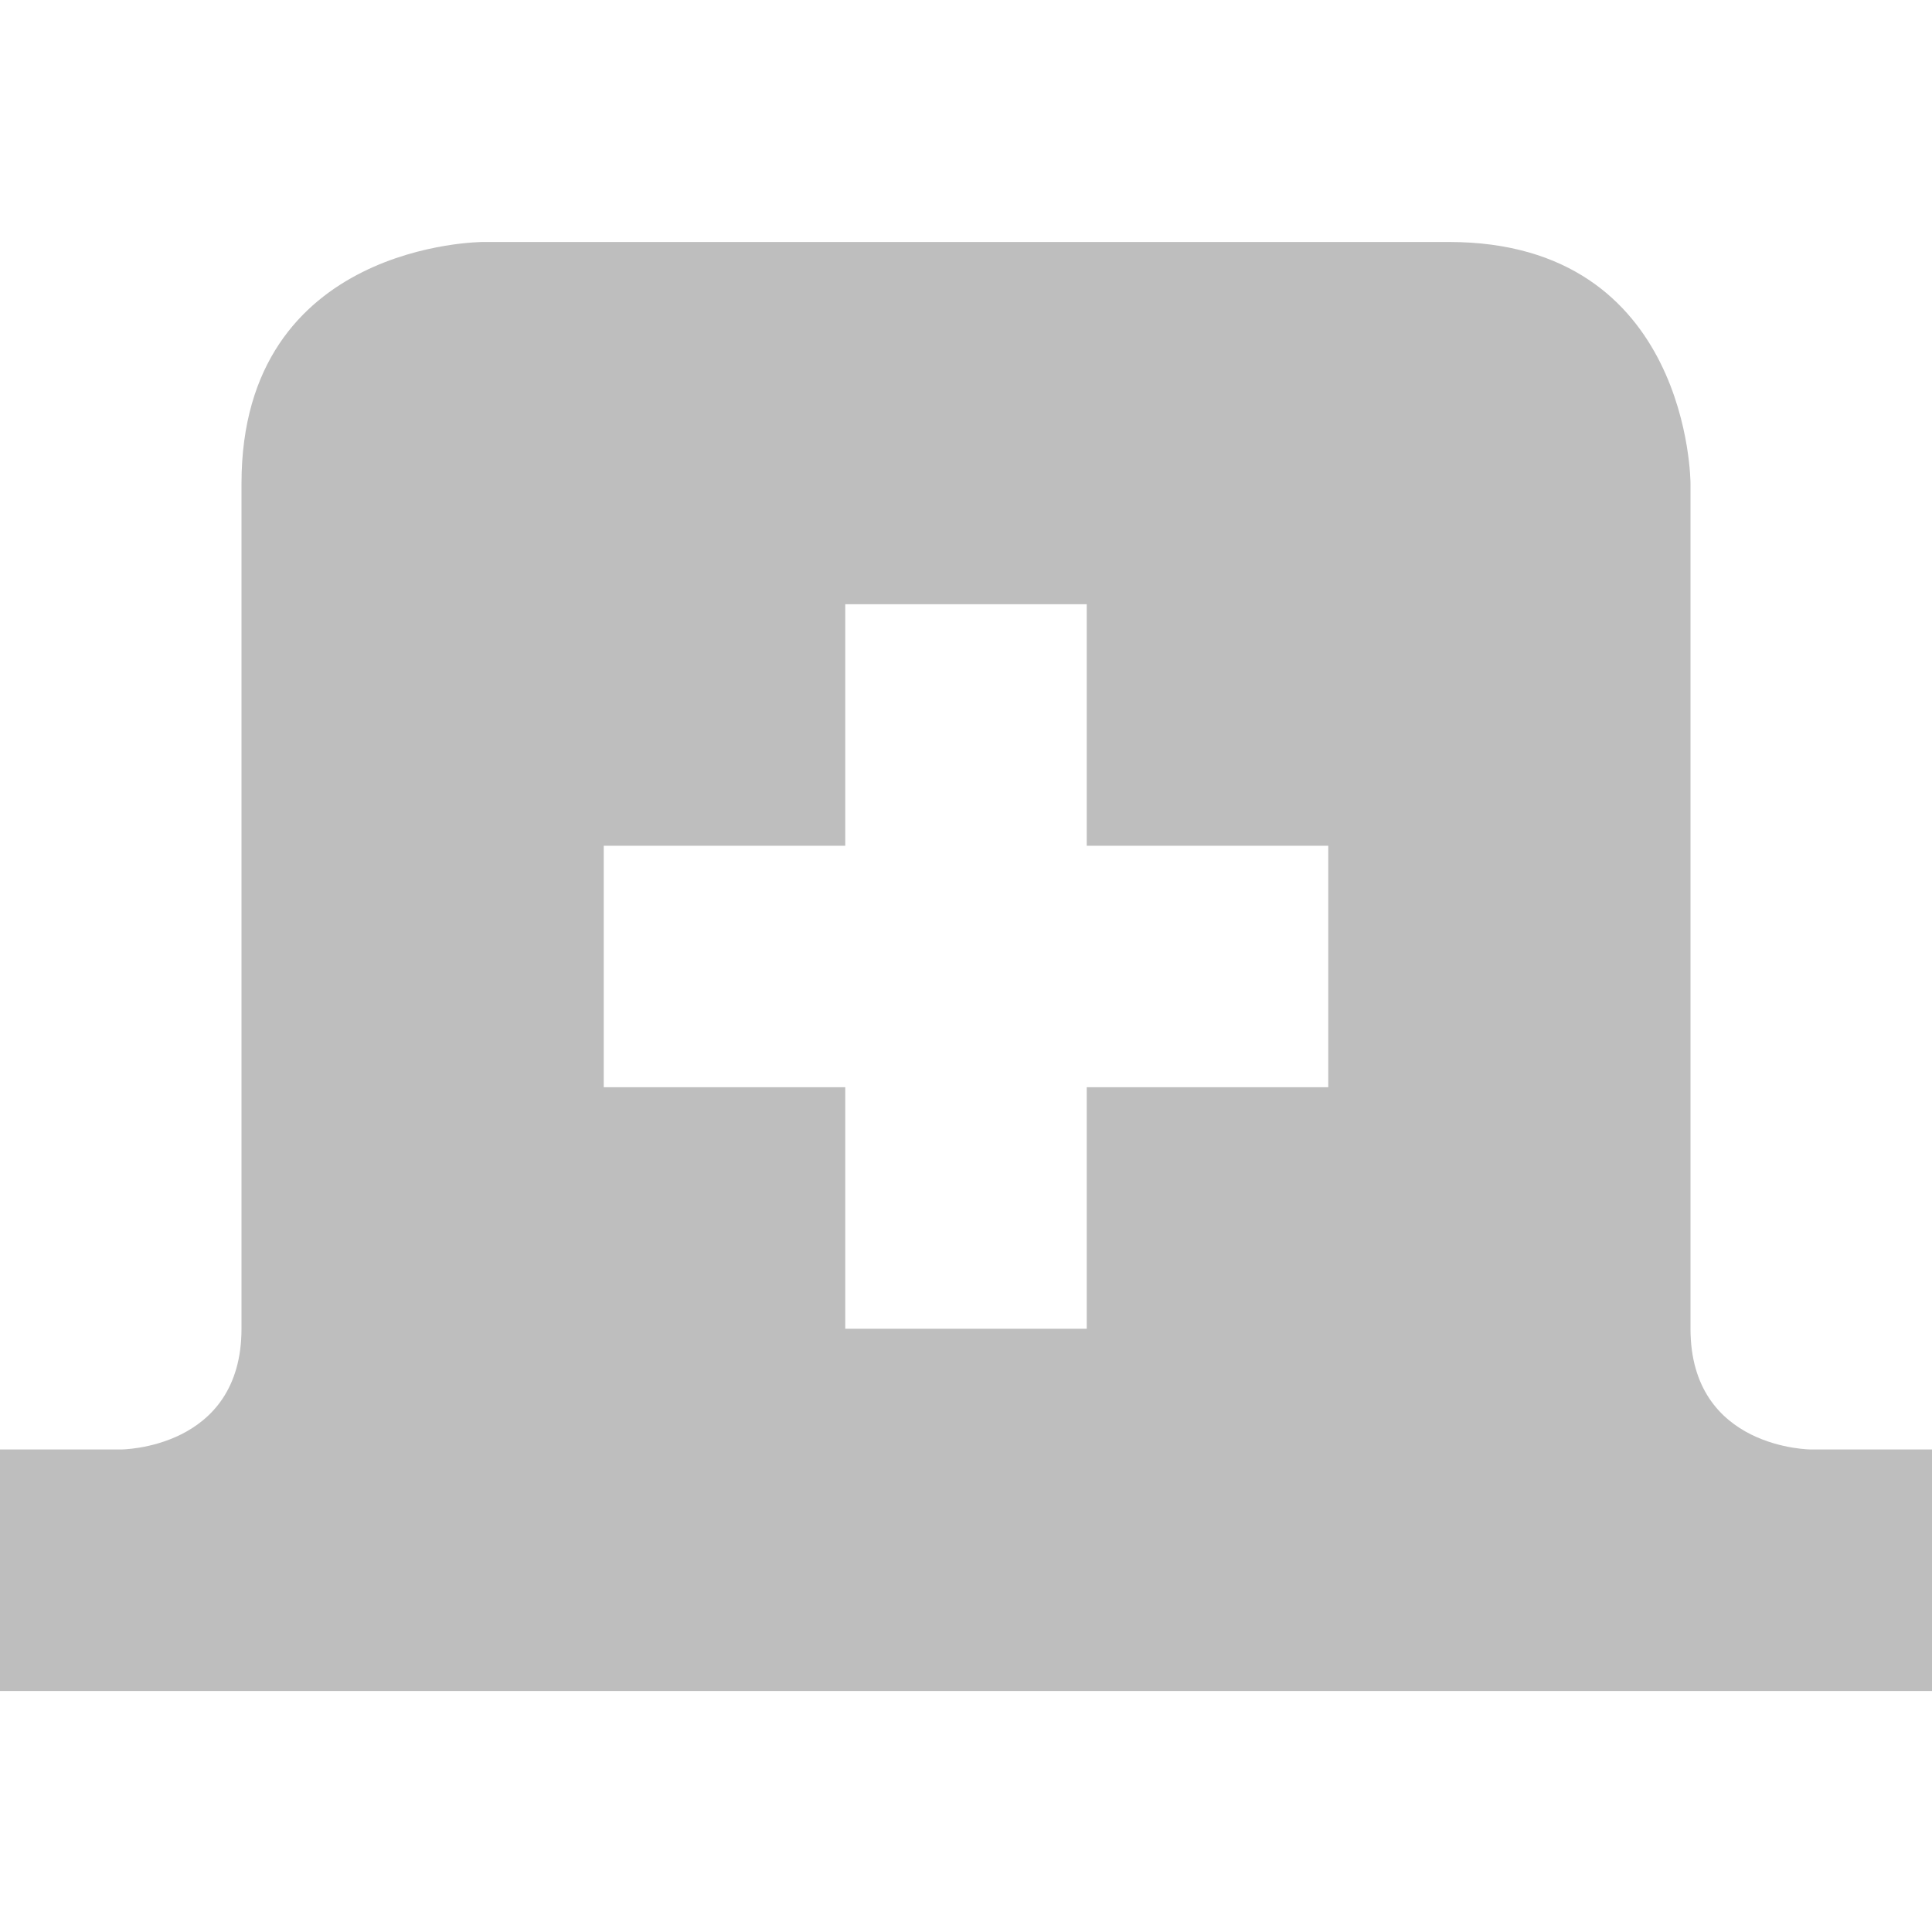
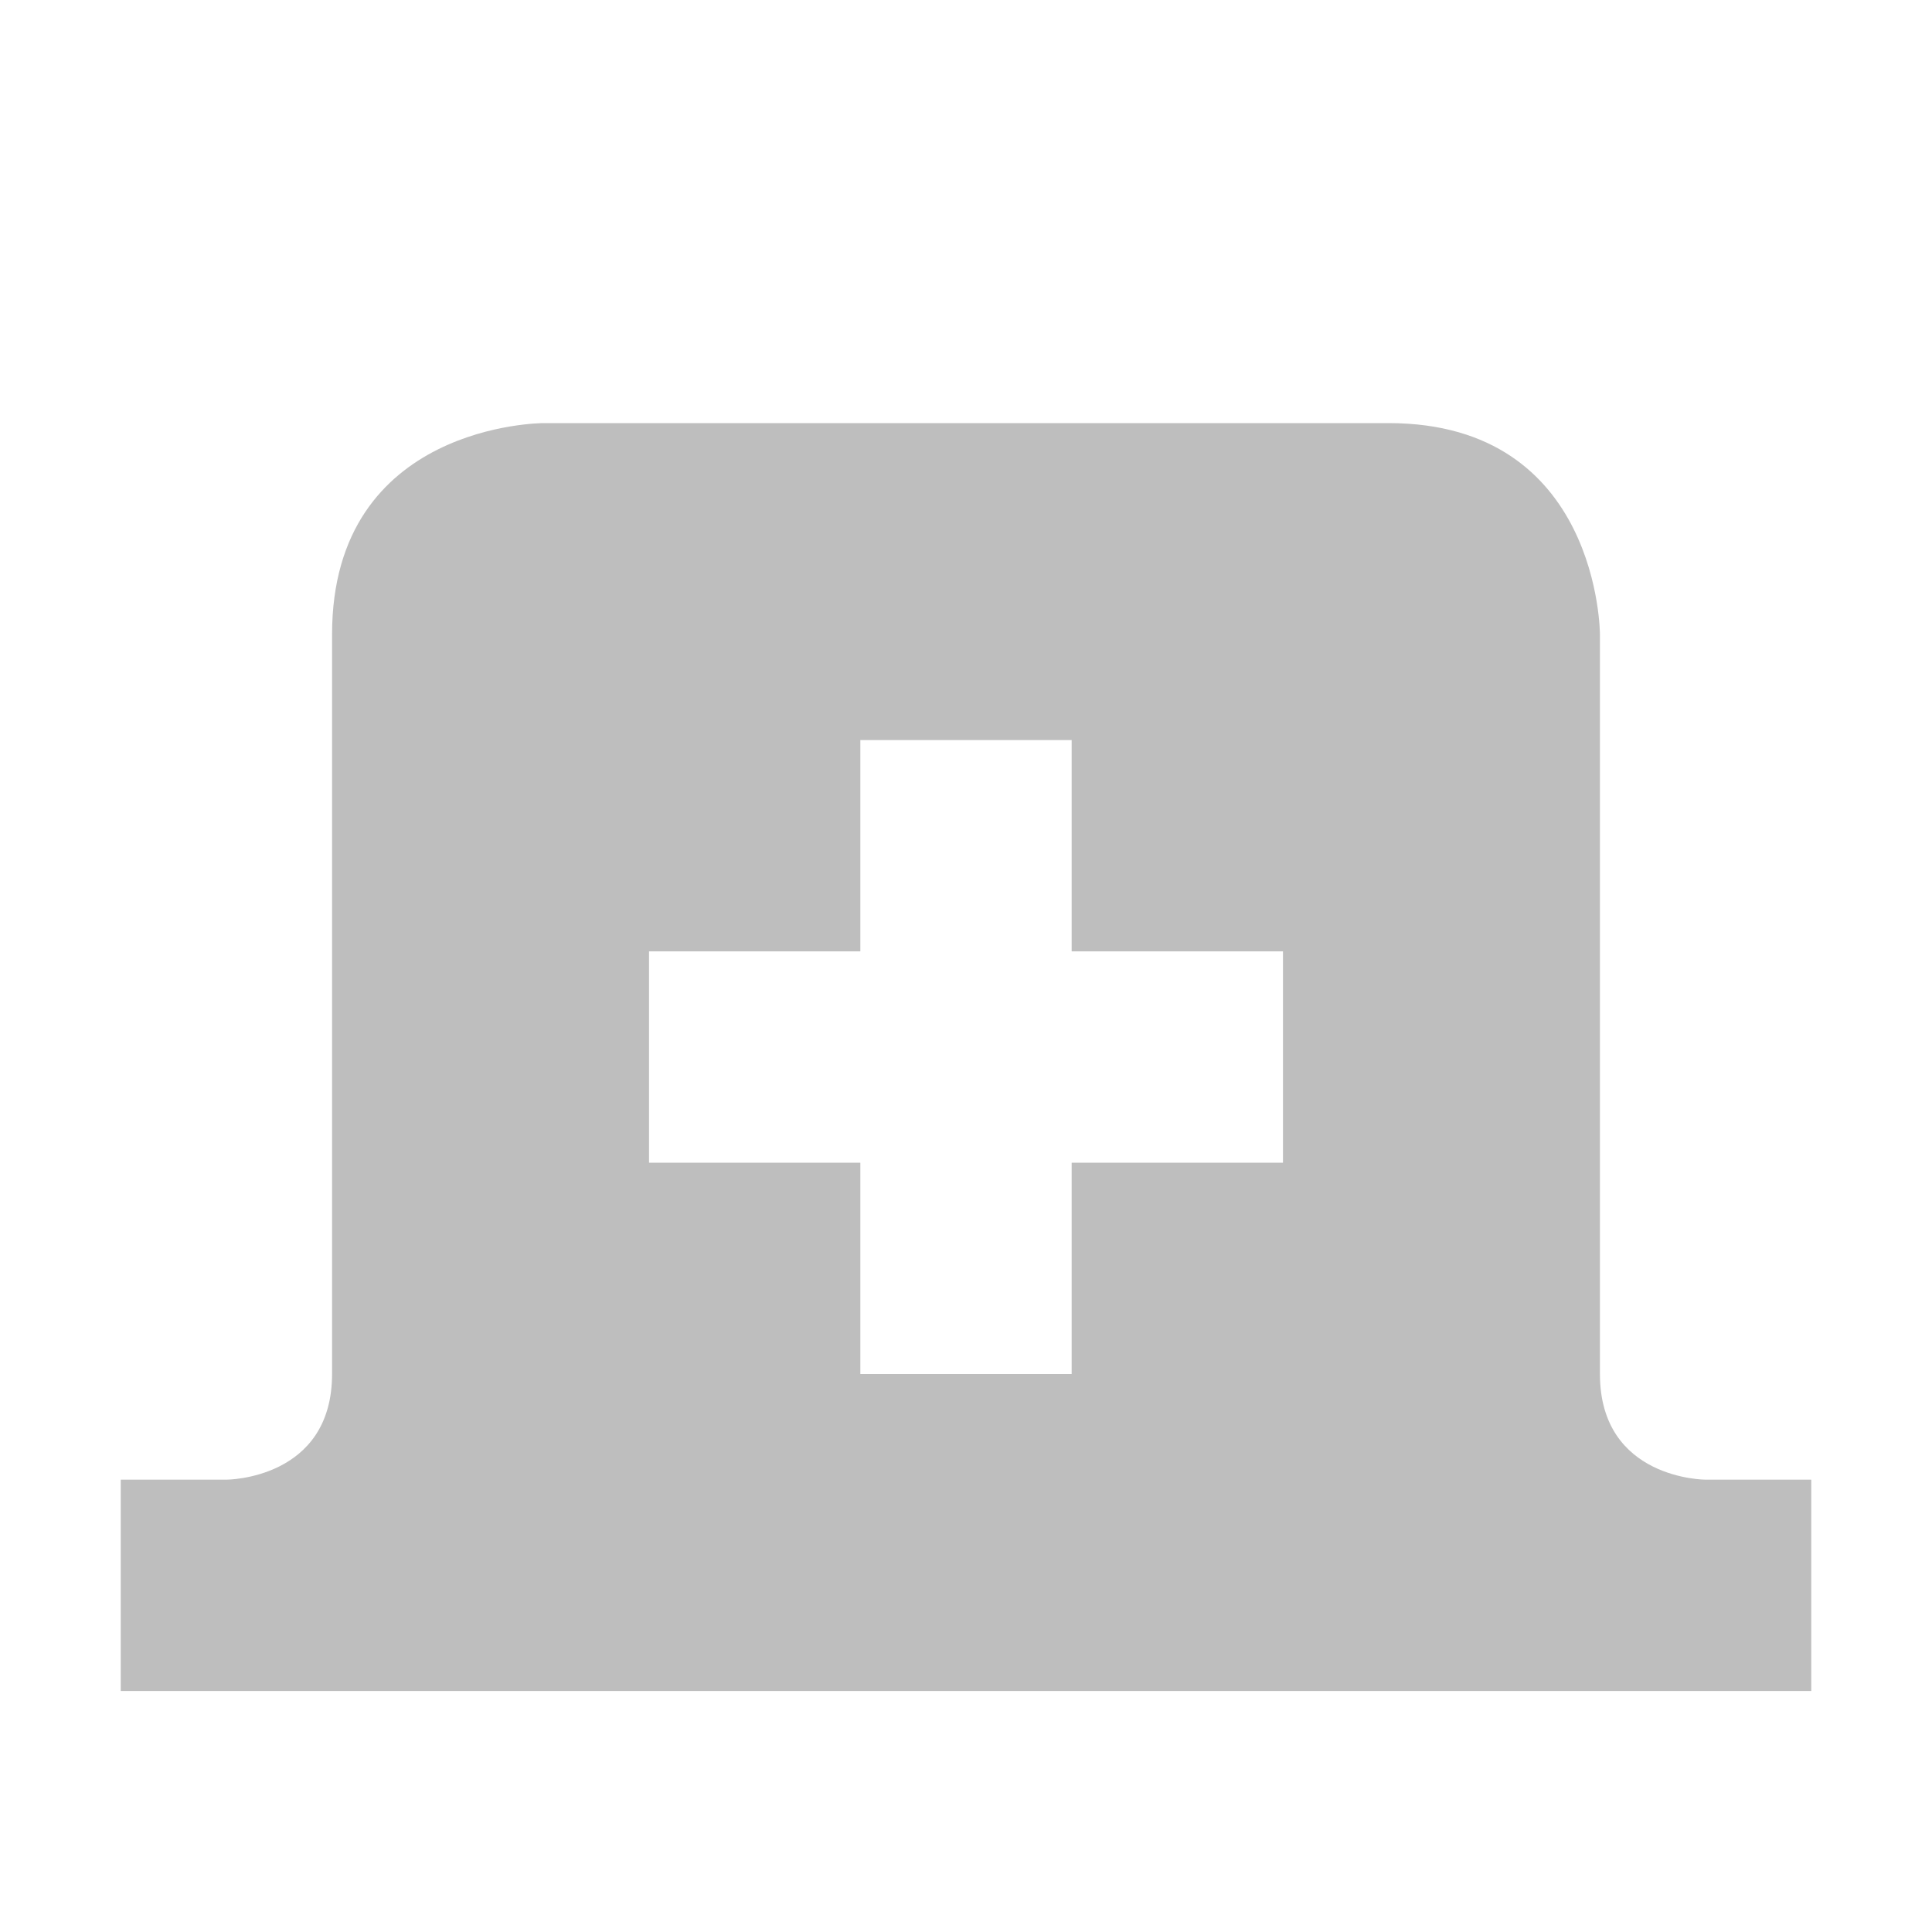
- <svg xmlns="http://www.w3.org/2000/svg" viewBox="0 0 16 16">
+ <svg xmlns="http://www.w3.org/2000/svg" viewBox="0 0 16 16" id="svg3429" version="1.1">
  <defs id="defs3051">
    <style type="text/css" id="current-color-scheme">
      .ColorScheme-Text {
        color:#bebebe;
      }
      </style>
  </defs>
-   <path style="fill:currentColor;fill-opacity:1;stroke:none" class="ColorScheme-Text" d="M 4 2.004 C 4 2.004 2 2.004 2 4.004 L 2 11.004 C 2 12.004 1 12.004 1 12.004 L 0 12.004 L 0 14.004 L 16 14.004 L 16 12.004 L 15 12.004 C 15 12.004 14 12.004 14 11.004 L 14 4.004 C 14 4.004 14 2.004 12 2.004 L 4 2.004 z M 7 5.004 L 9 5.004 L 9 7.004 L 11 7.004 L 11 9.004 L 9 9.004 L 9 11.004 L 7 11.004 L 7 9.004 L 5 9.004 L 5 7.004 L 7 7.004 L 7 5.004 z " />
+   <path style="color:#bebebe;fill:currentColor;fill-opacity:1;stroke:none" class="ColorScheme-Text" d="m 4.5,3.504 c 0,0 -1.75,0 -1.75,1.75 l 0,6.125 c 0,0.875 -0.875,0.875 -0.875,0.875 l -0.875,0 0,1.75 14,0 0,-1.75 -0.875,0 c 0,0 -0.875,0 -0.875,-0.875 l 0,-6.125 c 0,0 0,-1.75 -1.75,-1.75 l -7,0 z m 2.625,2.625 1.75,0 0,1.75 1.75,0 0,1.75 -1.75,0 0,1.75 -1.75,0 0,-1.75 -1.75,0 0,-1.75 1.75,0 0,-1.75 z" id="path3433" />
</svg>
